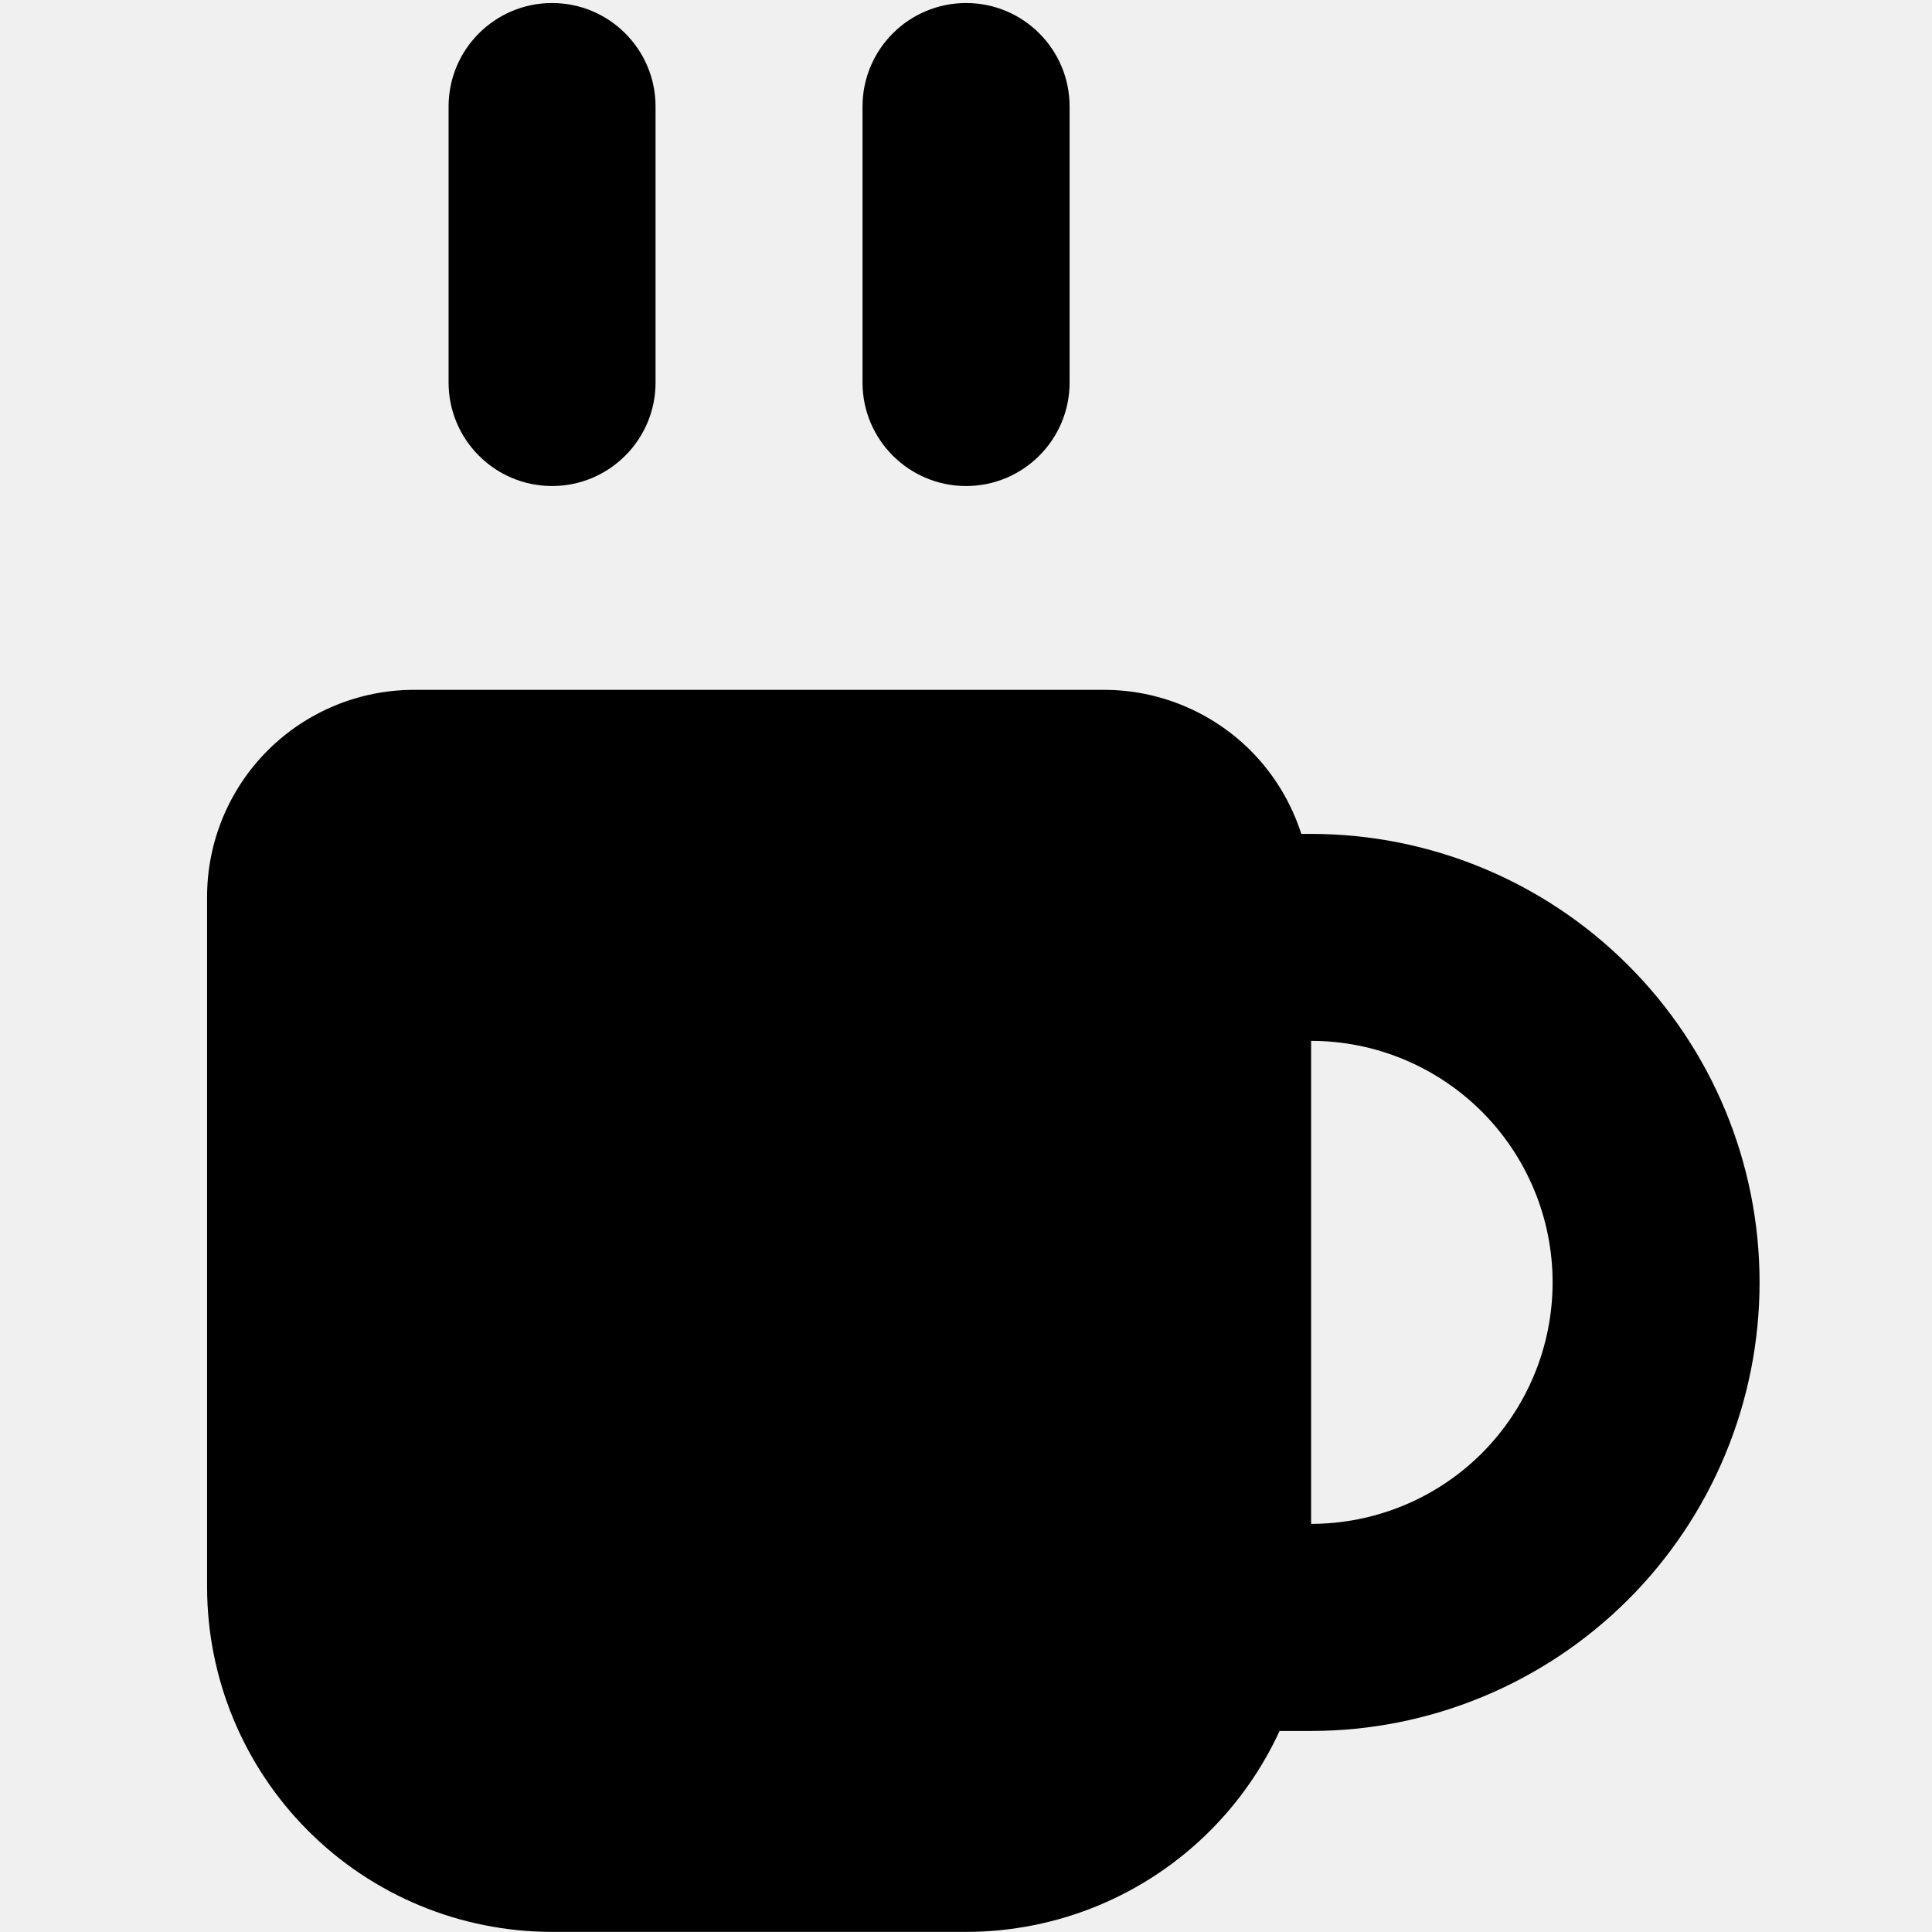
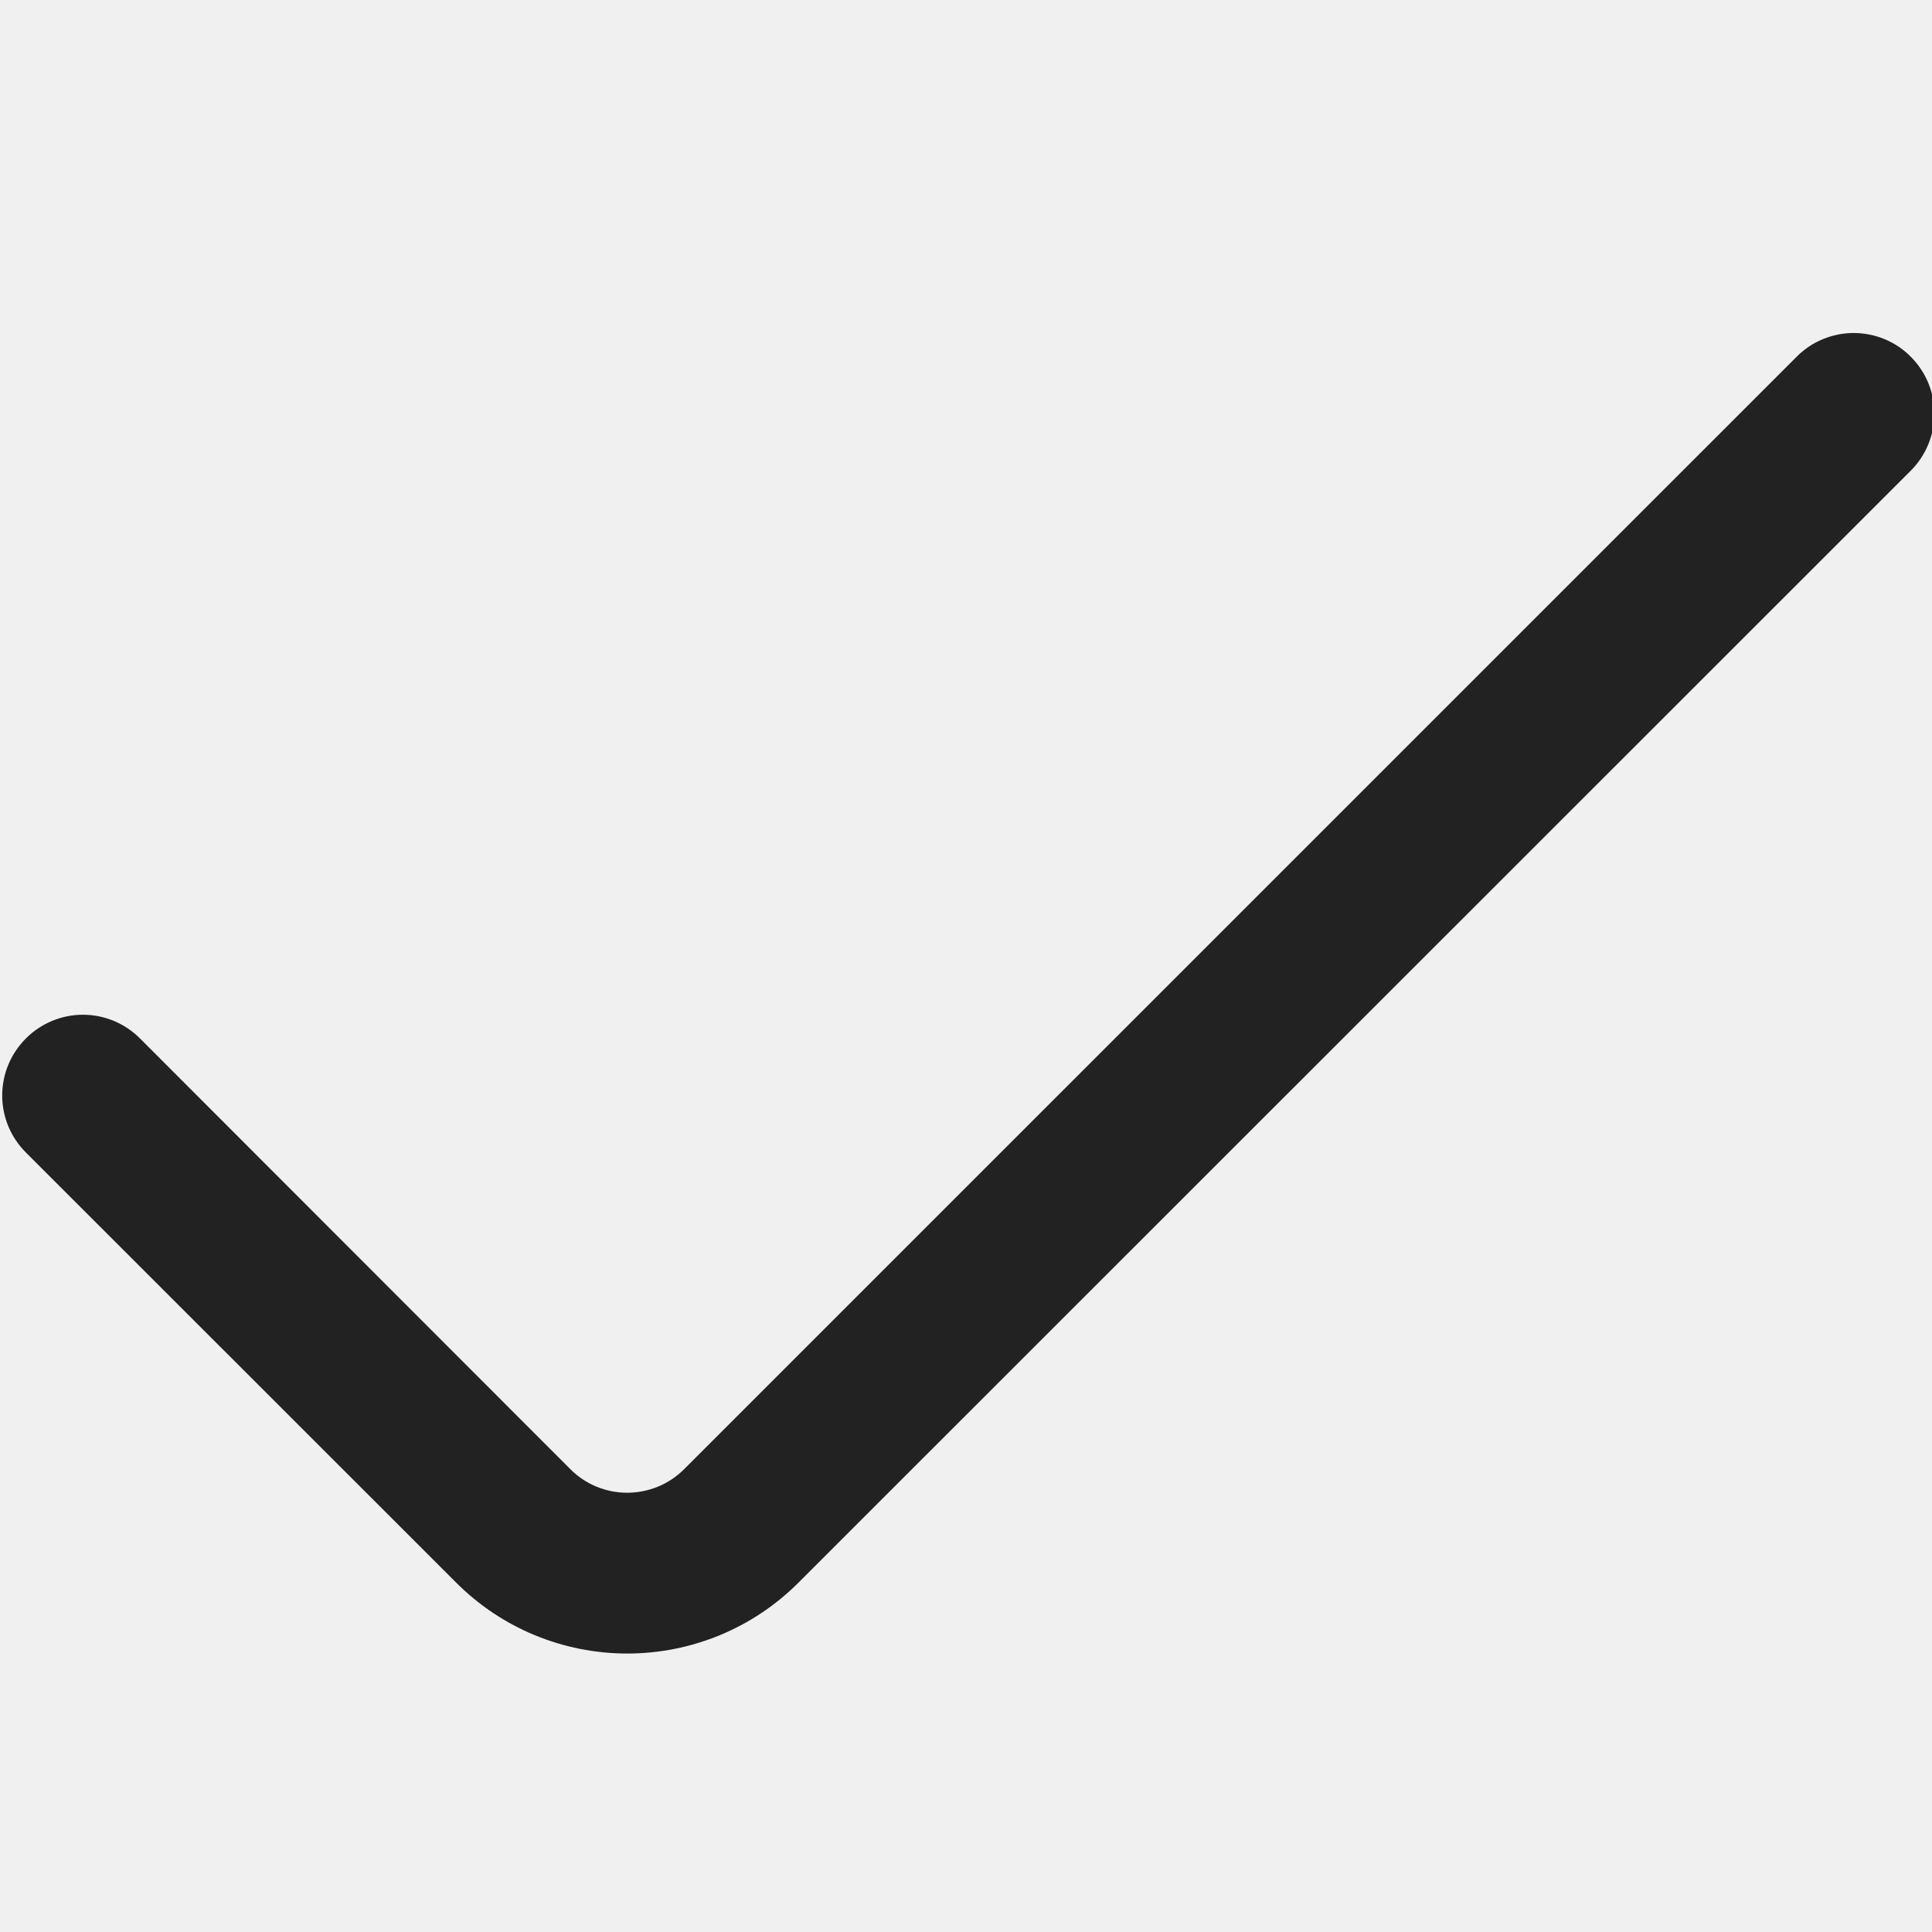
- <svg xmlns="http://www.w3.org/2000/svg" width="16" height="16" viewBox="0 0 16 16" fill="none">
-   <path fill-rule="evenodd" clip-rule="evenodd" d="M4.572 0.025C5.045 0.025 5.429 0.409 5.429 0.882V3.168C5.429 3.641 5.045 4.025 4.572 4.025C4.099 4.025 3.715 3.641 3.715 3.168V0.882C3.715 0.409 4.099 0.025 4.572 0.025ZM2.217 6.215C2.538 5.894 2.974 5.713 3.429 5.713H9.143C9.598 5.713 10.034 5.894 10.356 6.215C10.551 6.41 10.694 6.648 10.777 6.906H10.858C11.843 6.906 12.787 7.297 13.484 7.994C14.181 8.69 14.572 9.635 14.572 10.62C14.572 11.605 14.181 12.55 13.484 13.247C12.787 13.943 11.843 14.335 10.858 14.335H10.597C10.457 14.639 10.263 14.92 10.021 15.162C9.485 15.698 8.758 15.999 8.001 15.999H4.572C3.814 15.999 3.087 15.698 2.552 15.162C2.016 14.626 1.715 13.899 1.715 13.142V7.427C1.715 6.973 1.895 6.537 2.217 6.215ZM10.858 12.62C11.388 12.62 11.897 12.41 12.272 12.035C12.647 11.659 12.858 11.151 12.858 10.62C12.858 10.09 12.647 9.581 12.272 9.206C11.897 8.831 11.388 8.62 10.858 8.62V12.62ZM8.858 0.882C8.858 0.409 8.474 0.025 8.001 0.025C7.527 0.025 7.143 0.409 7.143 0.882V3.168C7.143 3.641 7.527 4.025 8.001 4.025C8.474 4.025 8.858 3.641 8.858 3.168V0.882Z" fill="black" />
+ <svg xmlns="http://www.w3.org/2000/svg" width="22" height="22" viewBox="0 0 22 22" fill="none">
+   <g clip-path="url(#clip0_1844_2853)">
+     <path d="M20.459 4.062L7.792 16.728C7.706 16.814 7.605 16.882 7.494 16.928C7.382 16.974 7.263 16.998 7.142 16.998C7.021 16.998 6.902 16.974 6.79 16.928C6.679 16.882 6.578 16.814 6.493 16.728L1.594 11.825C1.509 11.739 1.408 11.672 1.296 11.625C1.185 11.579 1.065 11.555 0.944 11.555C0.824 11.555 0.704 11.579 0.593 11.625C0.481 11.672 0.38 11.739 0.295 11.825C0.21 11.91 0.142 12.011 0.095 12.123C0.049 12.234 0.025 12.354 0.025 12.475C0.025 12.595 0.049 12.715 0.095 12.826C0.142 12.938 0.21 13.039 0.295 13.124L5.196 18.023C5.712 18.54 6.413 18.829 7.143 18.829C7.874 18.829 8.574 18.54 9.091 18.023L21.758 5.36C21.843 5.275 21.911 5.173 21.957 5.062C22.003 4.951 22.027 4.831 22.027 4.711C22.027 4.59 22.003 4.471 21.957 4.359C21.911 4.248 21.843 4.147 21.758 4.062C21.673 3.976 21.572 3.908 21.46 3.862C21.349 3.816 21.229 3.792 21.108 3.792C20.988 3.792 20.868 3.816 20.757 3.862C20.645 3.908 20.544 3.976 20.459 4.062Z" fill="#222222" />
+   </g>
+   <defs>
+     <clipPath id="clip0_1844_2853">
+       <rect width="22" height="22" fill="white" />
+     </clipPath>
+   </defs>
</svg>
